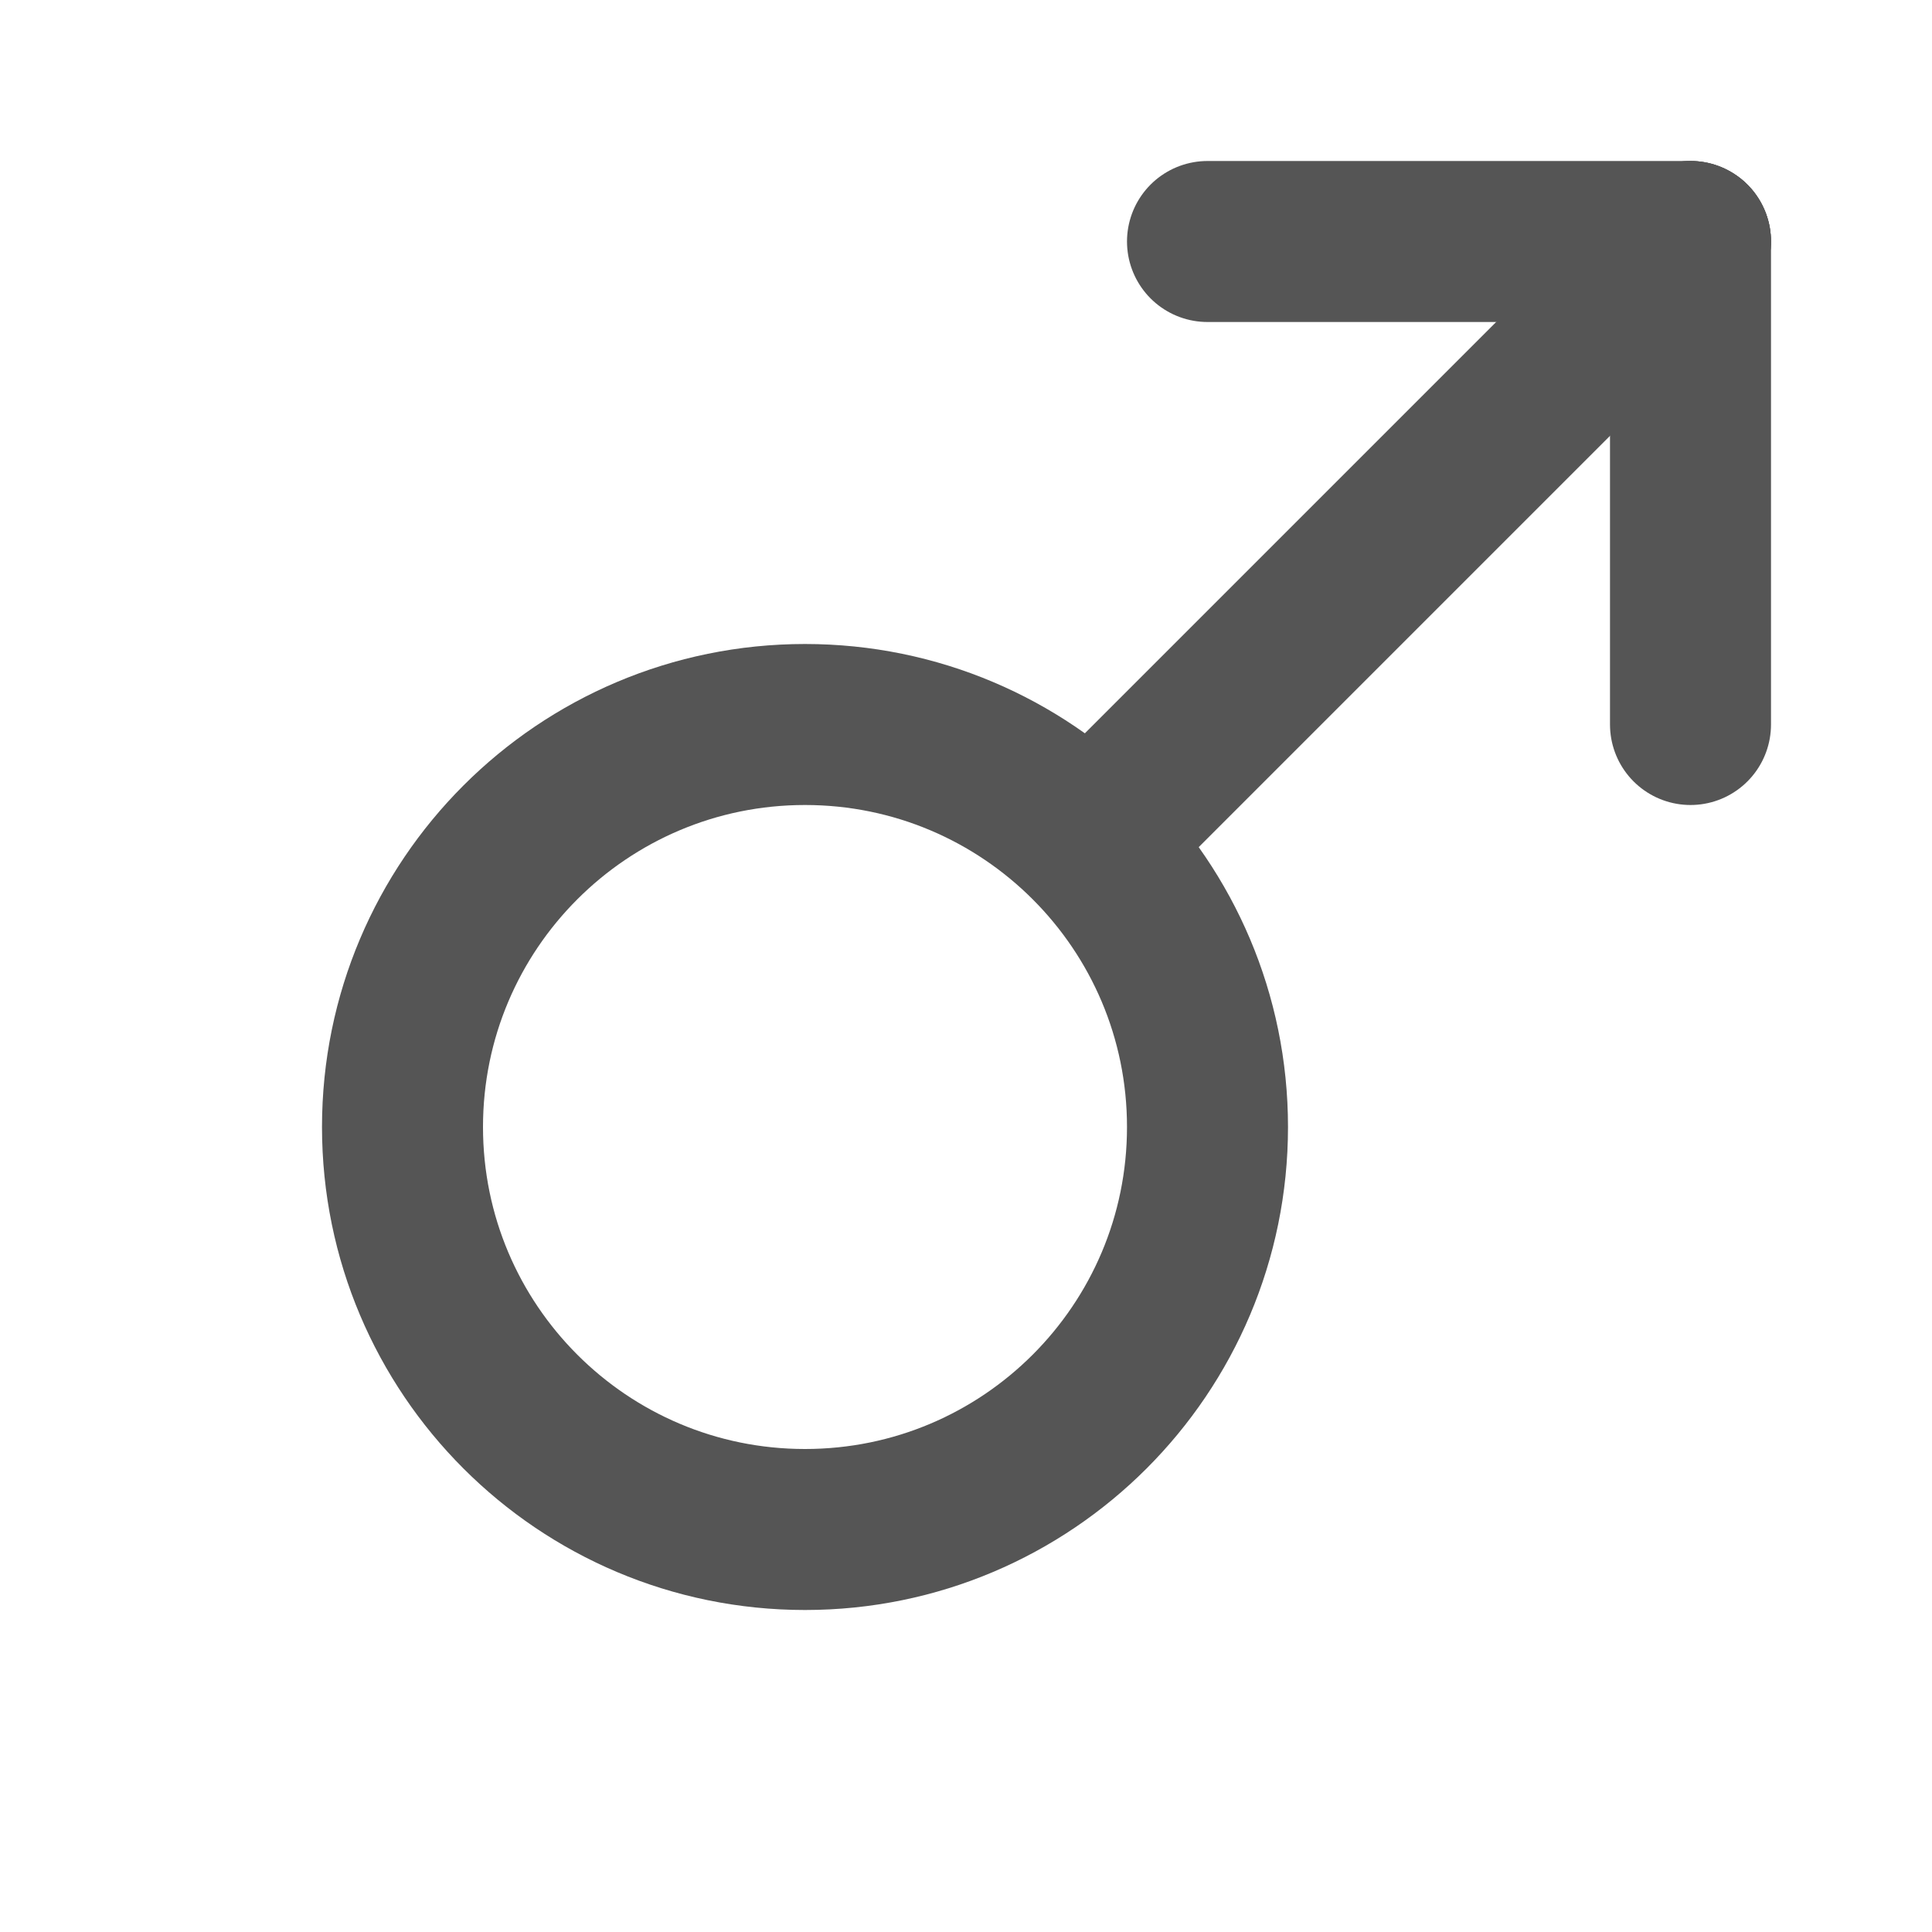
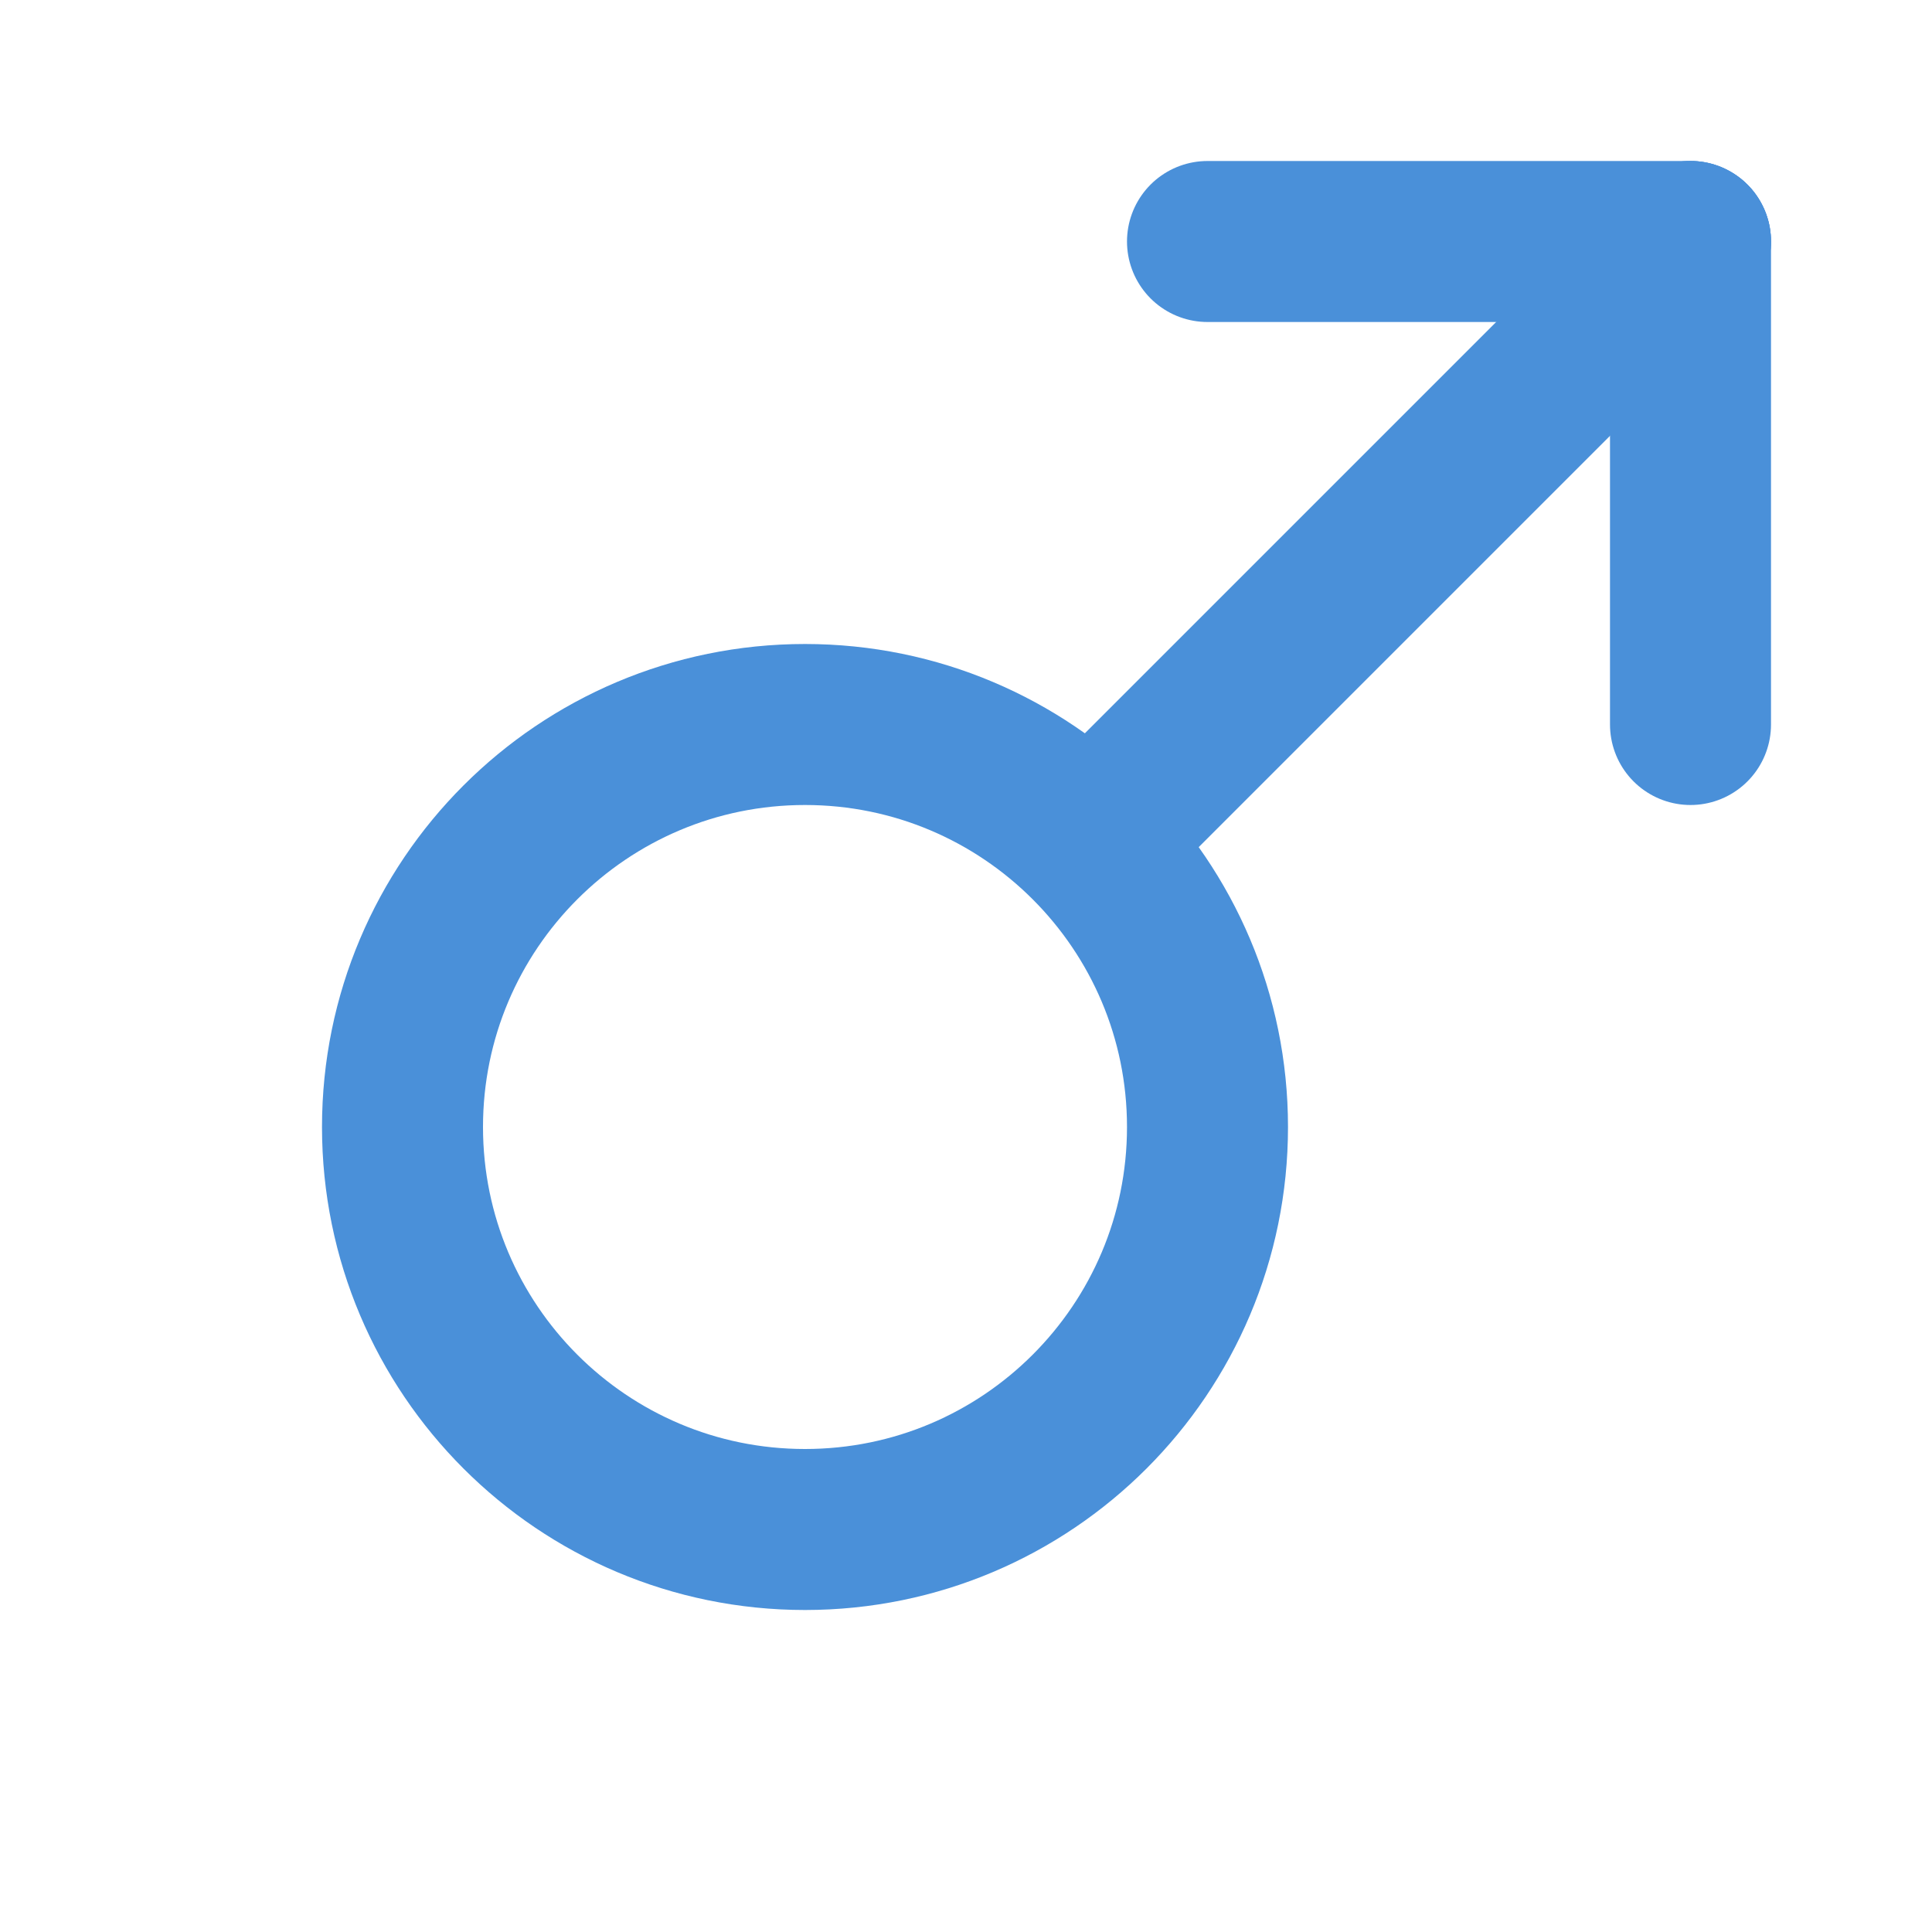
- <svg xmlns="http://www.w3.org/2000/svg" viewBox="0 0 24 24" fill="none" stroke="#555" stroke-width="2" stroke-linecap="round" stroke-linejoin="round">
+ <svg xmlns="http://www.w3.org/2000/svg" viewBox="0 0 24 24" fill="none" stroke="#4A90D9" stroke-width="2" stroke-linecap="round" stroke-linejoin="round">
  <circle cx="10" cy="14" r="5" />
  <line x1="14" y1="10" x2="21" y2="3" />
  <line x1="15" y1="3" x2="21" y2="3" />
  <line x1="21" y1="3" x2="21" y2="9" />
</svg>
